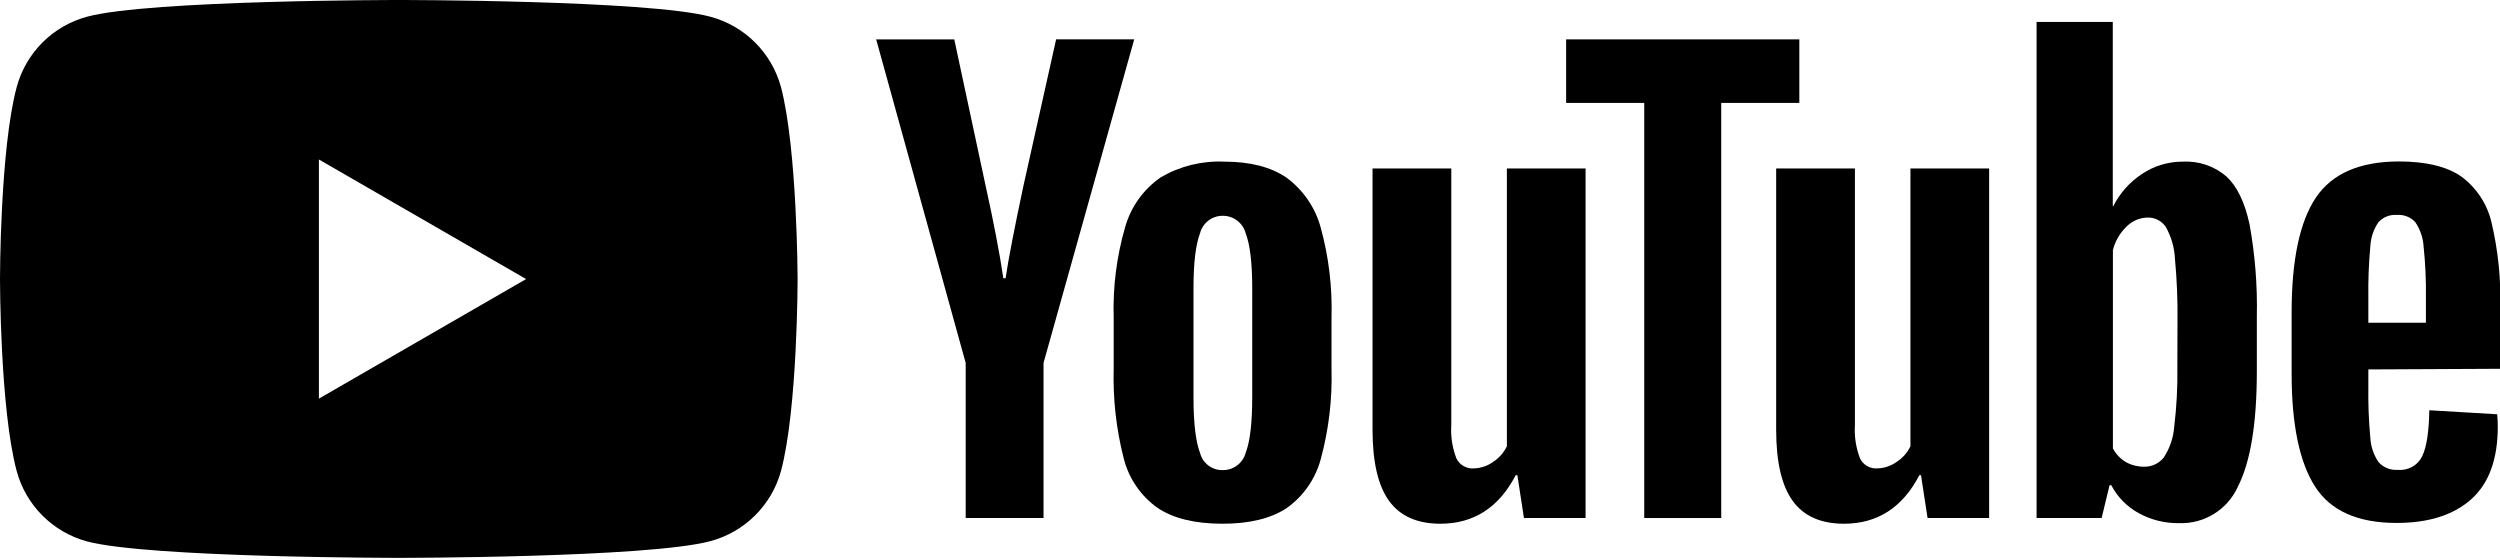
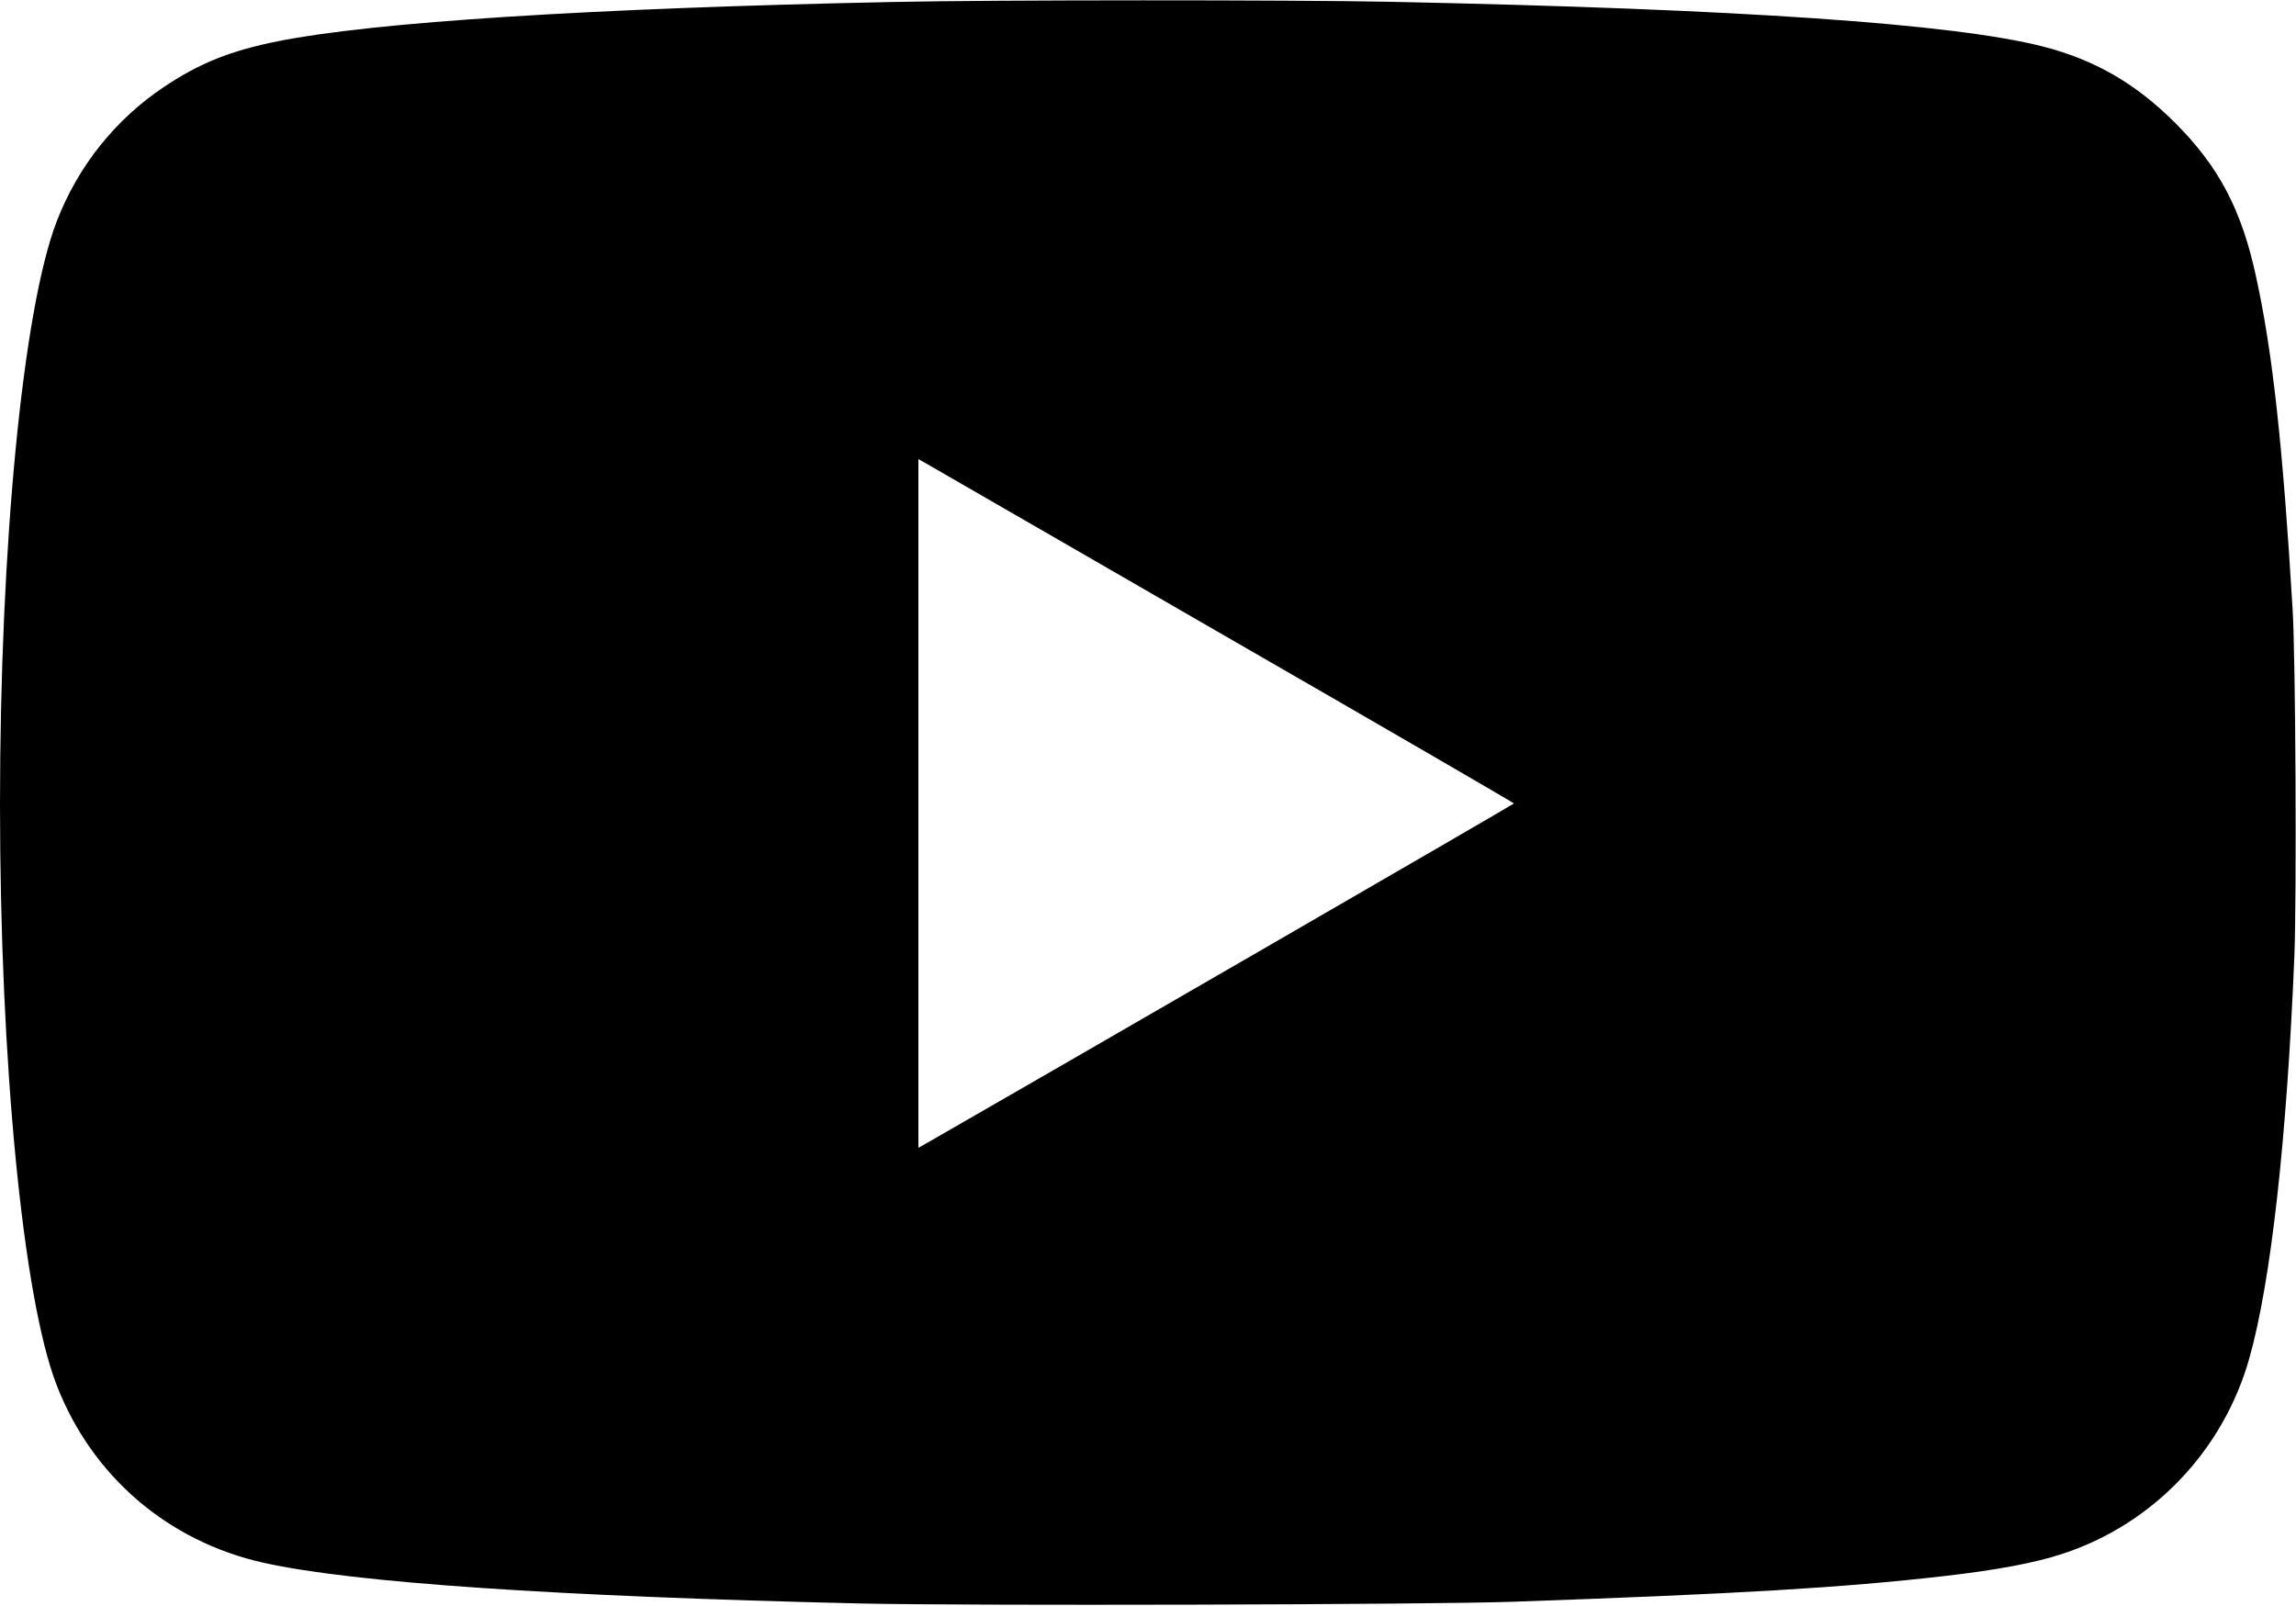
- <svg xmlns="http://www.w3.org/2000/svg" id="Layer_1" data-name="Layer 1" viewBox="0 0 380.92 85.04">
-   <path d="M119,13.28A15.23,15.23,0,0,0,108.21,2.54C98.73,0,60.74,0,60.74,0s-38,0-47.46,2.54A15.21,15.21,0,0,0,2.54,13.28C0,22.75,0,42.52,0,42.52S0,62.29,2.54,71.76A15.21,15.21,0,0,0,13.28,82.5C22.75,85,60.74,85,60.74,85s38,0,47.47-2.54A15.23,15.23,0,0,0,119,71.76c2.53-9.47,2.53-29.24,2.53-29.24S121.48,22.75,119,13.28ZM48.59,60.74V24.3L80.16,42.52Z" />
-   <path d="M176.34,77.36a13.2,13.2,0,0,1-5.13-7.55,49.68,49.68,0,0,1-1.52-13.64V48.43a44.8,44.8,0,0,1,1.74-13.81,13.78,13.78,0,0,1,5.43-7.6,17.59,17.59,0,0,1,9.68-2.39q5.91,0,9.47,2.43a14,14,0,0,1,5.22,7.6,46.66,46.66,0,0,1,1.65,13.77v7.74a47.48,47.48,0,0,1-1.61,13.68,13.45,13.45,0,0,1-5.21,7.56q-3.62,2.39-9.78,2.39Q179.94,79.8,176.34,77.36ZM189.8,69q1-2.59,1-8.51V43.92c0-3.83-.33-6.62-1-8.39a3.59,3.59,0,0,0-3.52-2.65,3.54,3.54,0,0,0-3.43,2.65c-.67,1.77-1,4.56-1,8.39V60.51q0,5.91,1,8.51a3.48,3.48,0,0,0,3.47,2.61A3.57,3.57,0,0,0,189.8,69Z" />
-   <path d="M360.86,56.29V59a71.88,71.88,0,0,0,.3,7.68,7.27,7.27,0,0,0,1.26,3.74,3.59,3.59,0,0,0,2.95,1.17,3.72,3.72,0,0,0,3.7-2.08q1-2.09,1.08-7l10.34.61a15.67,15.67,0,0,1,.09,1.91q0,7.38-4,11c-2.7,2.43-6.5,3.65-11.43,3.65-5.9,0-10.05-1.85-12.42-5.56s-3.56-9.44-3.56-17.2v-9.3q0-12,3.69-17.5t12.64-5.52q6.17,0,9.47,2.26a12.11,12.11,0,0,1,4.65,7,50.85,50.85,0,0,1,1.34,13.21v9.12Zm1.52-22.41a7.26,7.26,0,0,0-1.22,3.69,73.27,73.27,0,0,0-.3,7.78v3.82h8.77V45.35a64.93,64.93,0,0,0-.35-7.78A7.44,7.44,0,0,0,368,33.83a3.48,3.48,0,0,0-2.82-1.08A3.41,3.41,0,0,0,362.38,33.88Z" />
-   <path d="M147.14,55.3,133.5,6h11.9l4.78,22.32q1.83,8.27,2.7,14.08h.34q.61-4.17,2.7-14l5-22.41h11.9L159,55.3V78.93H147.14Z" />
-   <path d="M241.59,25.67V78.93H232.2l-1-6.52h-.26q-3.83,7.38-11.47,7.39-5.3,0-7.82-3.48t-2.52-10.86V25.67h12v39.1a12,12,0,0,0,.78,5.08,2.72,2.72,0,0,0,2.61,1.52,5.33,5.33,0,0,0,3-1A5.93,5.93,0,0,0,229.6,68V25.67Z" />
-   <path d="M303.08,25.67V78.93H293.7l-1-6.52h-.26q-3.82,7.38-11.47,7.39c-3.54,0-6.14-1.16-7.82-3.48s-2.52-5.94-2.52-10.86V25.67h12v39.1a12,12,0,0,0,.78,5.08A2.71,2.71,0,0,0,286,71.37a5.28,5.28,0,0,0,3-1A5.79,5.79,0,0,0,291.09,68V25.67Z" />
-   <path d="M274.16,15.68h-11.9V78.93H250.53V15.68h-11.9V6h35.53Z" />
-   <path d="M342.76,34.18c-.72-3.35-1.9-5.79-3.52-7.29a9.43,9.43,0,0,0-6.69-2.26,11.08,11.08,0,0,0-6.17,1.87A12.7,12.7,0,0,0,322,31.41h-.08V3.34H310.31V78.93h9.91l1.21-5h.26a10.22,10.22,0,0,0,4.17,4.25A12.31,12.31,0,0,0,332,79.71a9.45,9.45,0,0,0,9-5.6q2.86-5.61,2.87-17.51V48.17A70.3,70.3,0,0,0,342.76,34.18Zm-11,21.73a67,67,0,0,1-.48,9.12,9.88,9.88,0,0,1-1.6,4.69,3.72,3.72,0,0,1-3,1.39,5.6,5.6,0,0,1-2.74-.69,5.27,5.27,0,0,1-2-2.09V38.1A7.51,7.51,0,0,1,324,34.54a4.62,4.62,0,0,1,3.22-1.39A3.23,3.23,0,0,1,330,34.58a10.91,10.91,0,0,1,1.39,4.82,90.13,90.13,0,0,1,.39,9.64Z" />
+ <svg xmlns="http://www.w3.org/2000/svg" version="1.0" width="1280pt" height="895pt" viewBox="0 0 1280 895" preserveAspectRatio="xMidYMid meet">
+   <g transform="translate(0,895) scale(0.1,-0.1)" fill="#000000" stroke="none">
+     <path d="M4980 8939 c-1693 -35 -2897 -112 -3431 -219 -264 -53 -434 -121 -634 -254 -272 -182 -480 -442 -599 -751 -188 -488 -316 -1806 -316 -3250 0 -1437 128 -2753 315 -3236 196 -509 621 -874 1155 -993 500 -111 1620 -187 3335 -227 582 -13 3171 -7 3635 10 1253 44 1829 78 2390 142 299 34 513 74 668 125 505 165 897 576 1042 1091 121 429 209 1223 251 2243 13 335 7 1657 -10 1935 -55 914 -111 1428 -203 1849 -81 377 -208 617 -452 861 -220 220 -449 352 -738 426 -499 127 -1689 209 -3638 249 -537 11 -2218 11 -2770 -1z m1848 -3534 c887 -511 1612 -932 1612 -935 0 -4 -2708 -1570 -3272 -1893 l-48 -27 0 1920 0 1920 48 -27 c27 -16 774 -446 1660 -958z" />
+   </g>
</svg>
